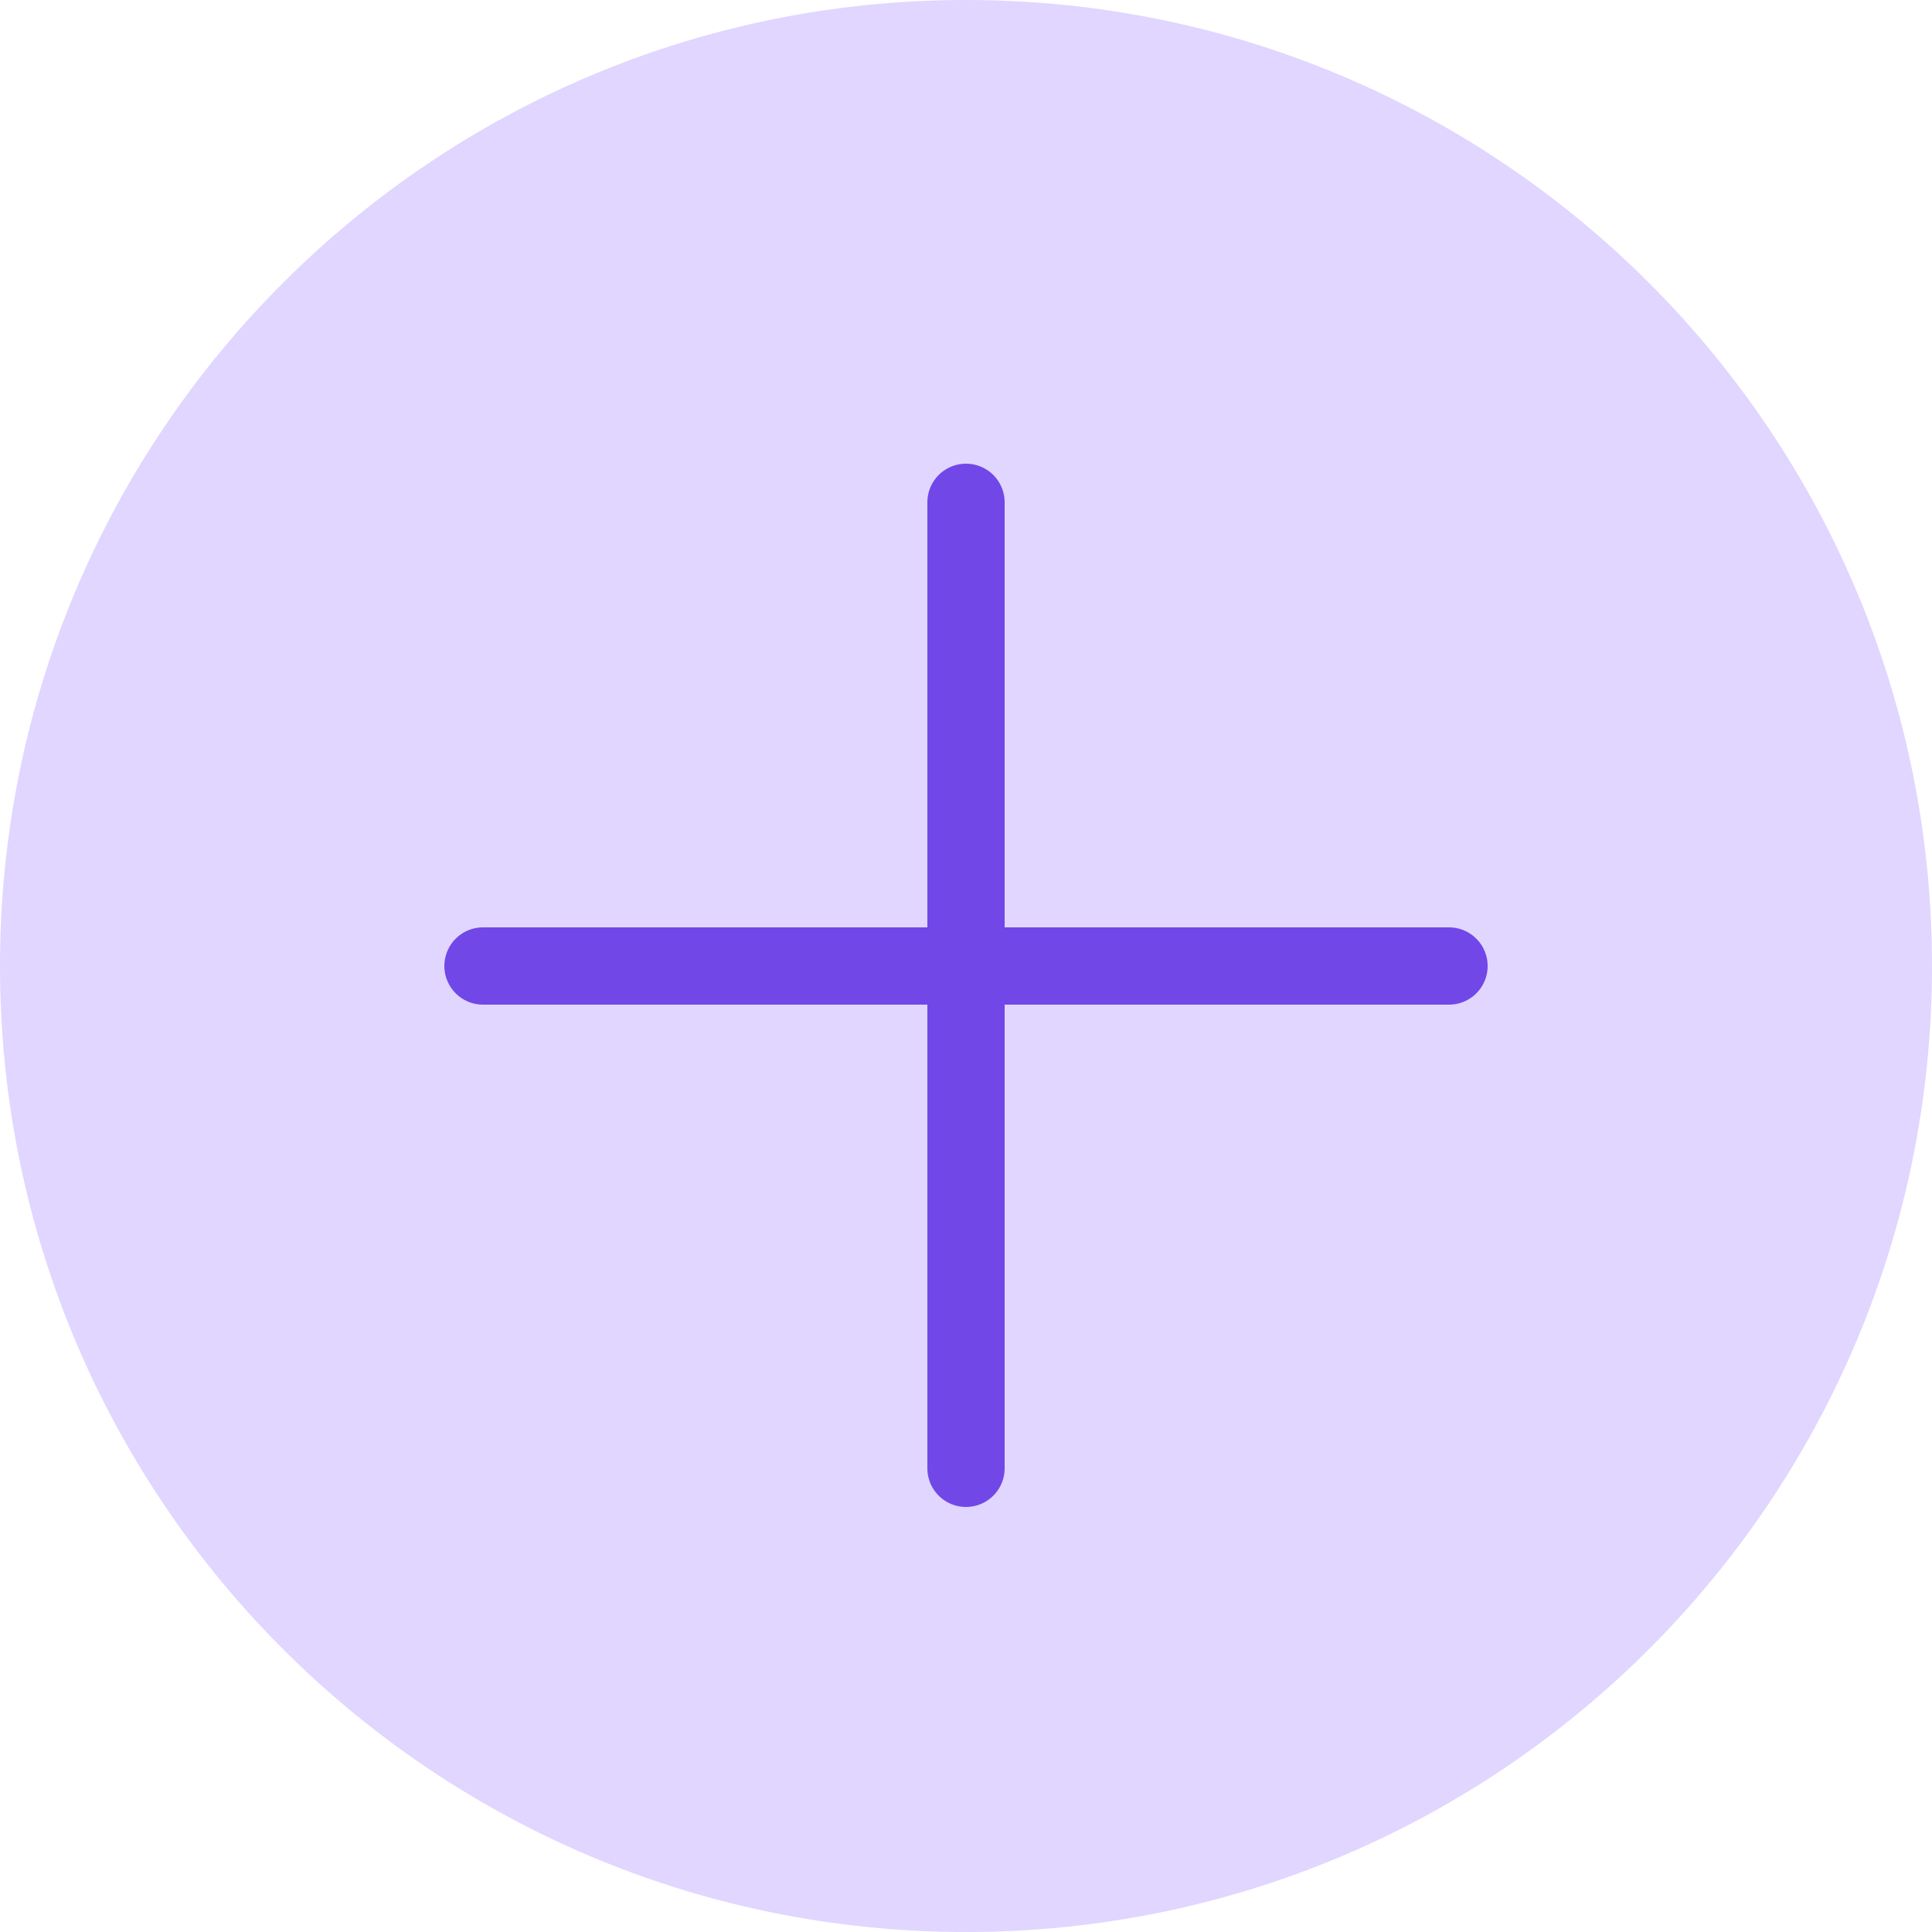
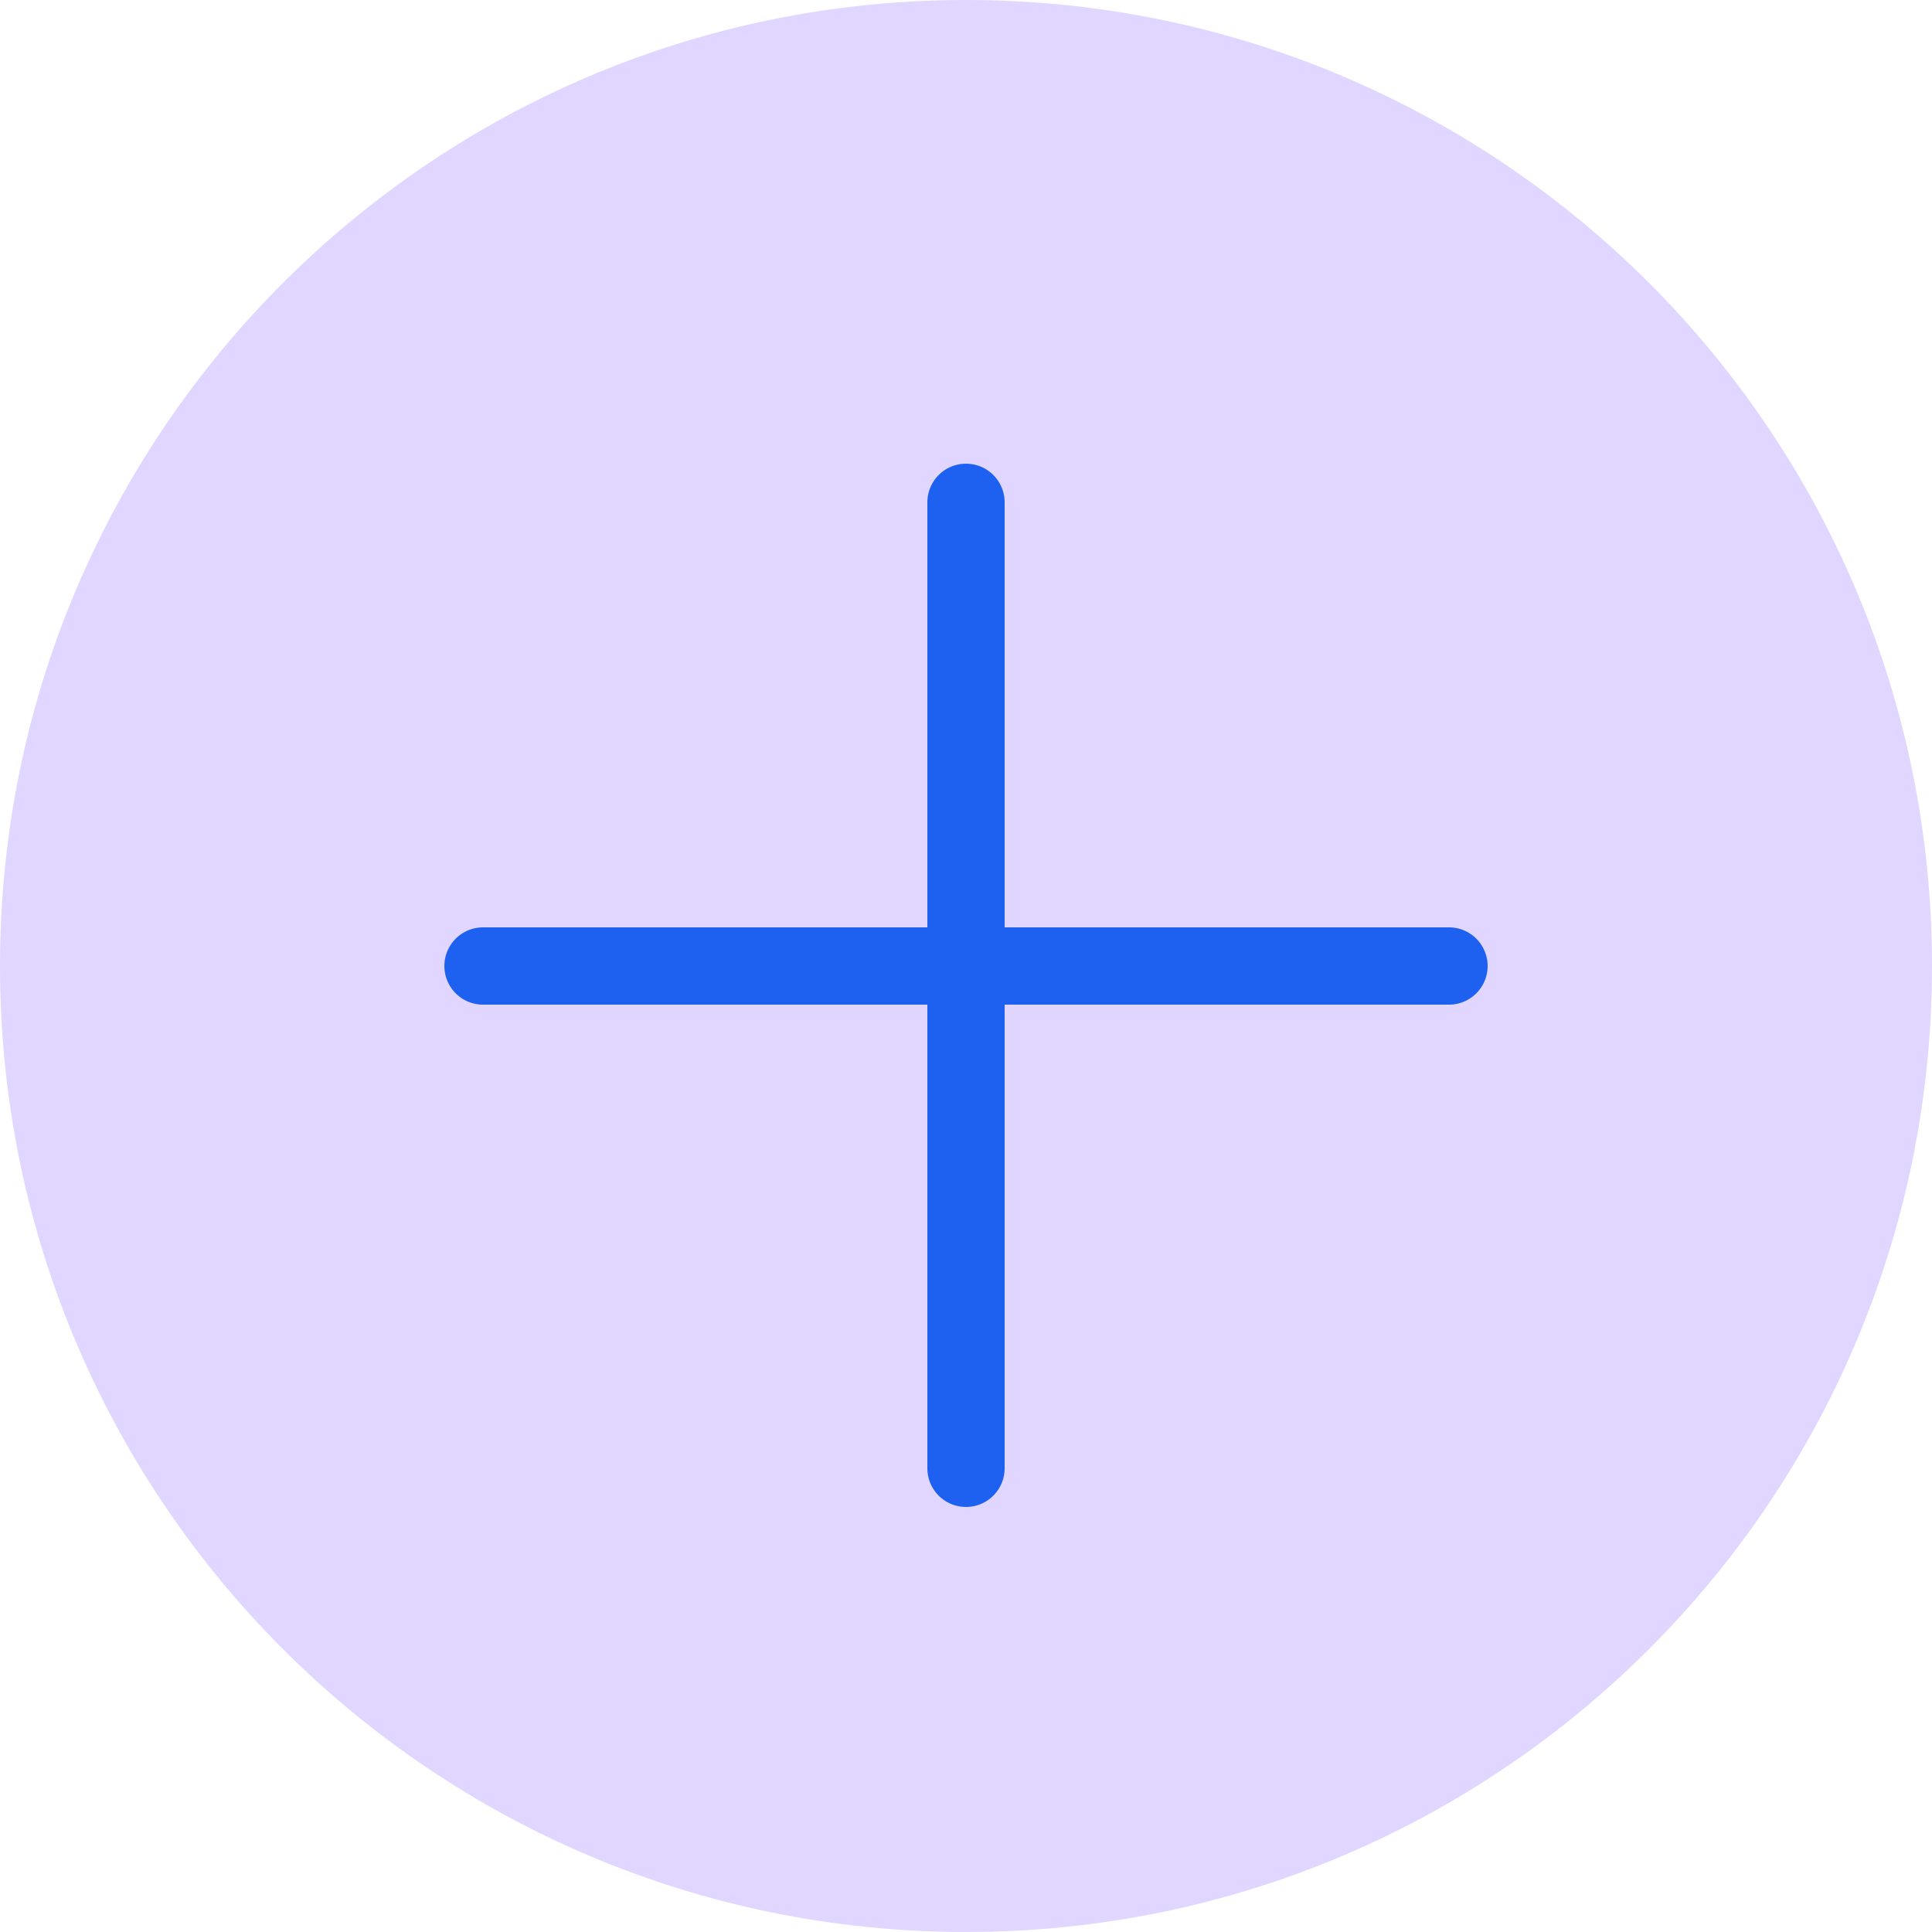
<svg xmlns="http://www.w3.org/2000/svg" width="50" height="50" viewBox="0 0 50 50" fill="none">
  <path d="M25 50C38.807 50 50 38.807 50 25C50 11.193 38.807 0 25 0C11.193 0 0 11.193 0 25C0 38.807 11.193 50 25 50Z" fill="#e0d6ff" />
-   <path d="M25 13V38" stroke="#7147E8" stroke-width="2" stroke-miterlimit="10" stroke-linecap="round" stroke-linejoin="round" />
-   <path d="M37.5 25H12.5" stroke="#7147E8" stroke-width="2" stroke-miterlimit="10" stroke-linecap="round" stroke-linejoin="round" />
+   <path d="M25 13V38" stroke="#1e61f0" stroke-width="2" stroke-miterlimit="10" stroke-linecap="round" stroke-linejoin="round" />
+   <path d="M37.5 25H12.5" stroke="#1e61f0" stroke-width="2" stroke-miterlimit="10" stroke-linecap="round" stroke-linejoin="round" />
</svg>
